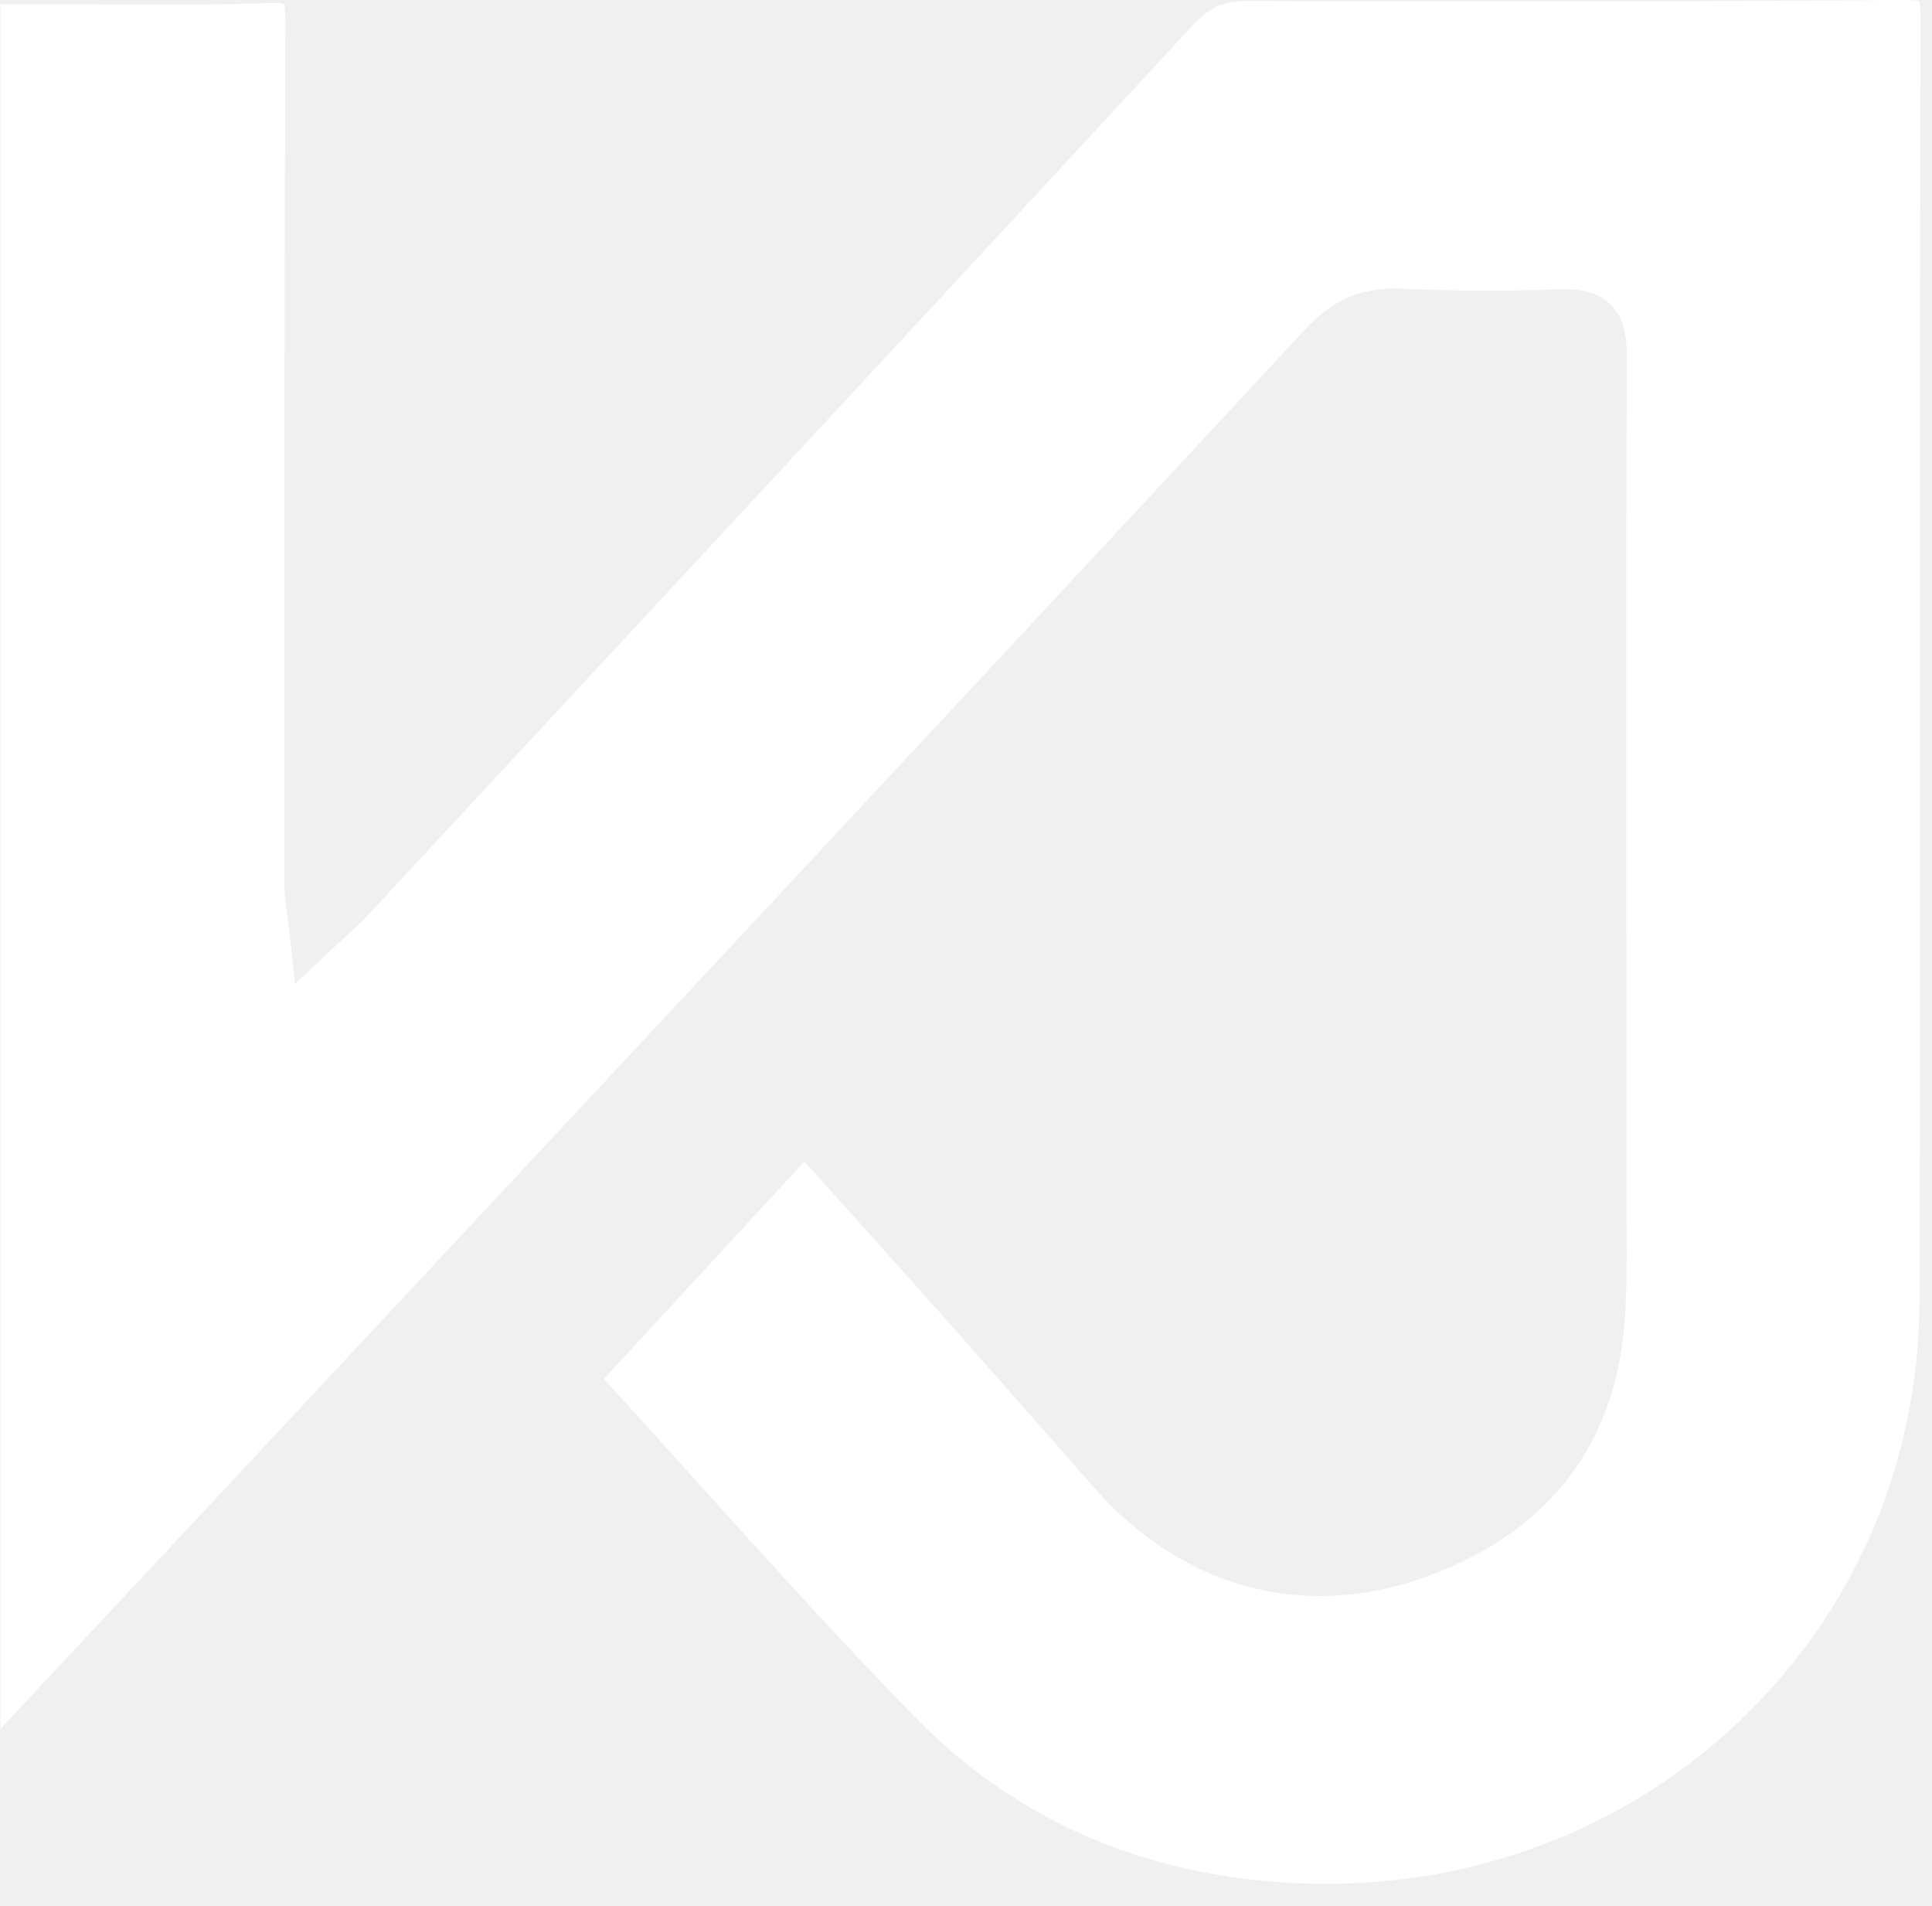
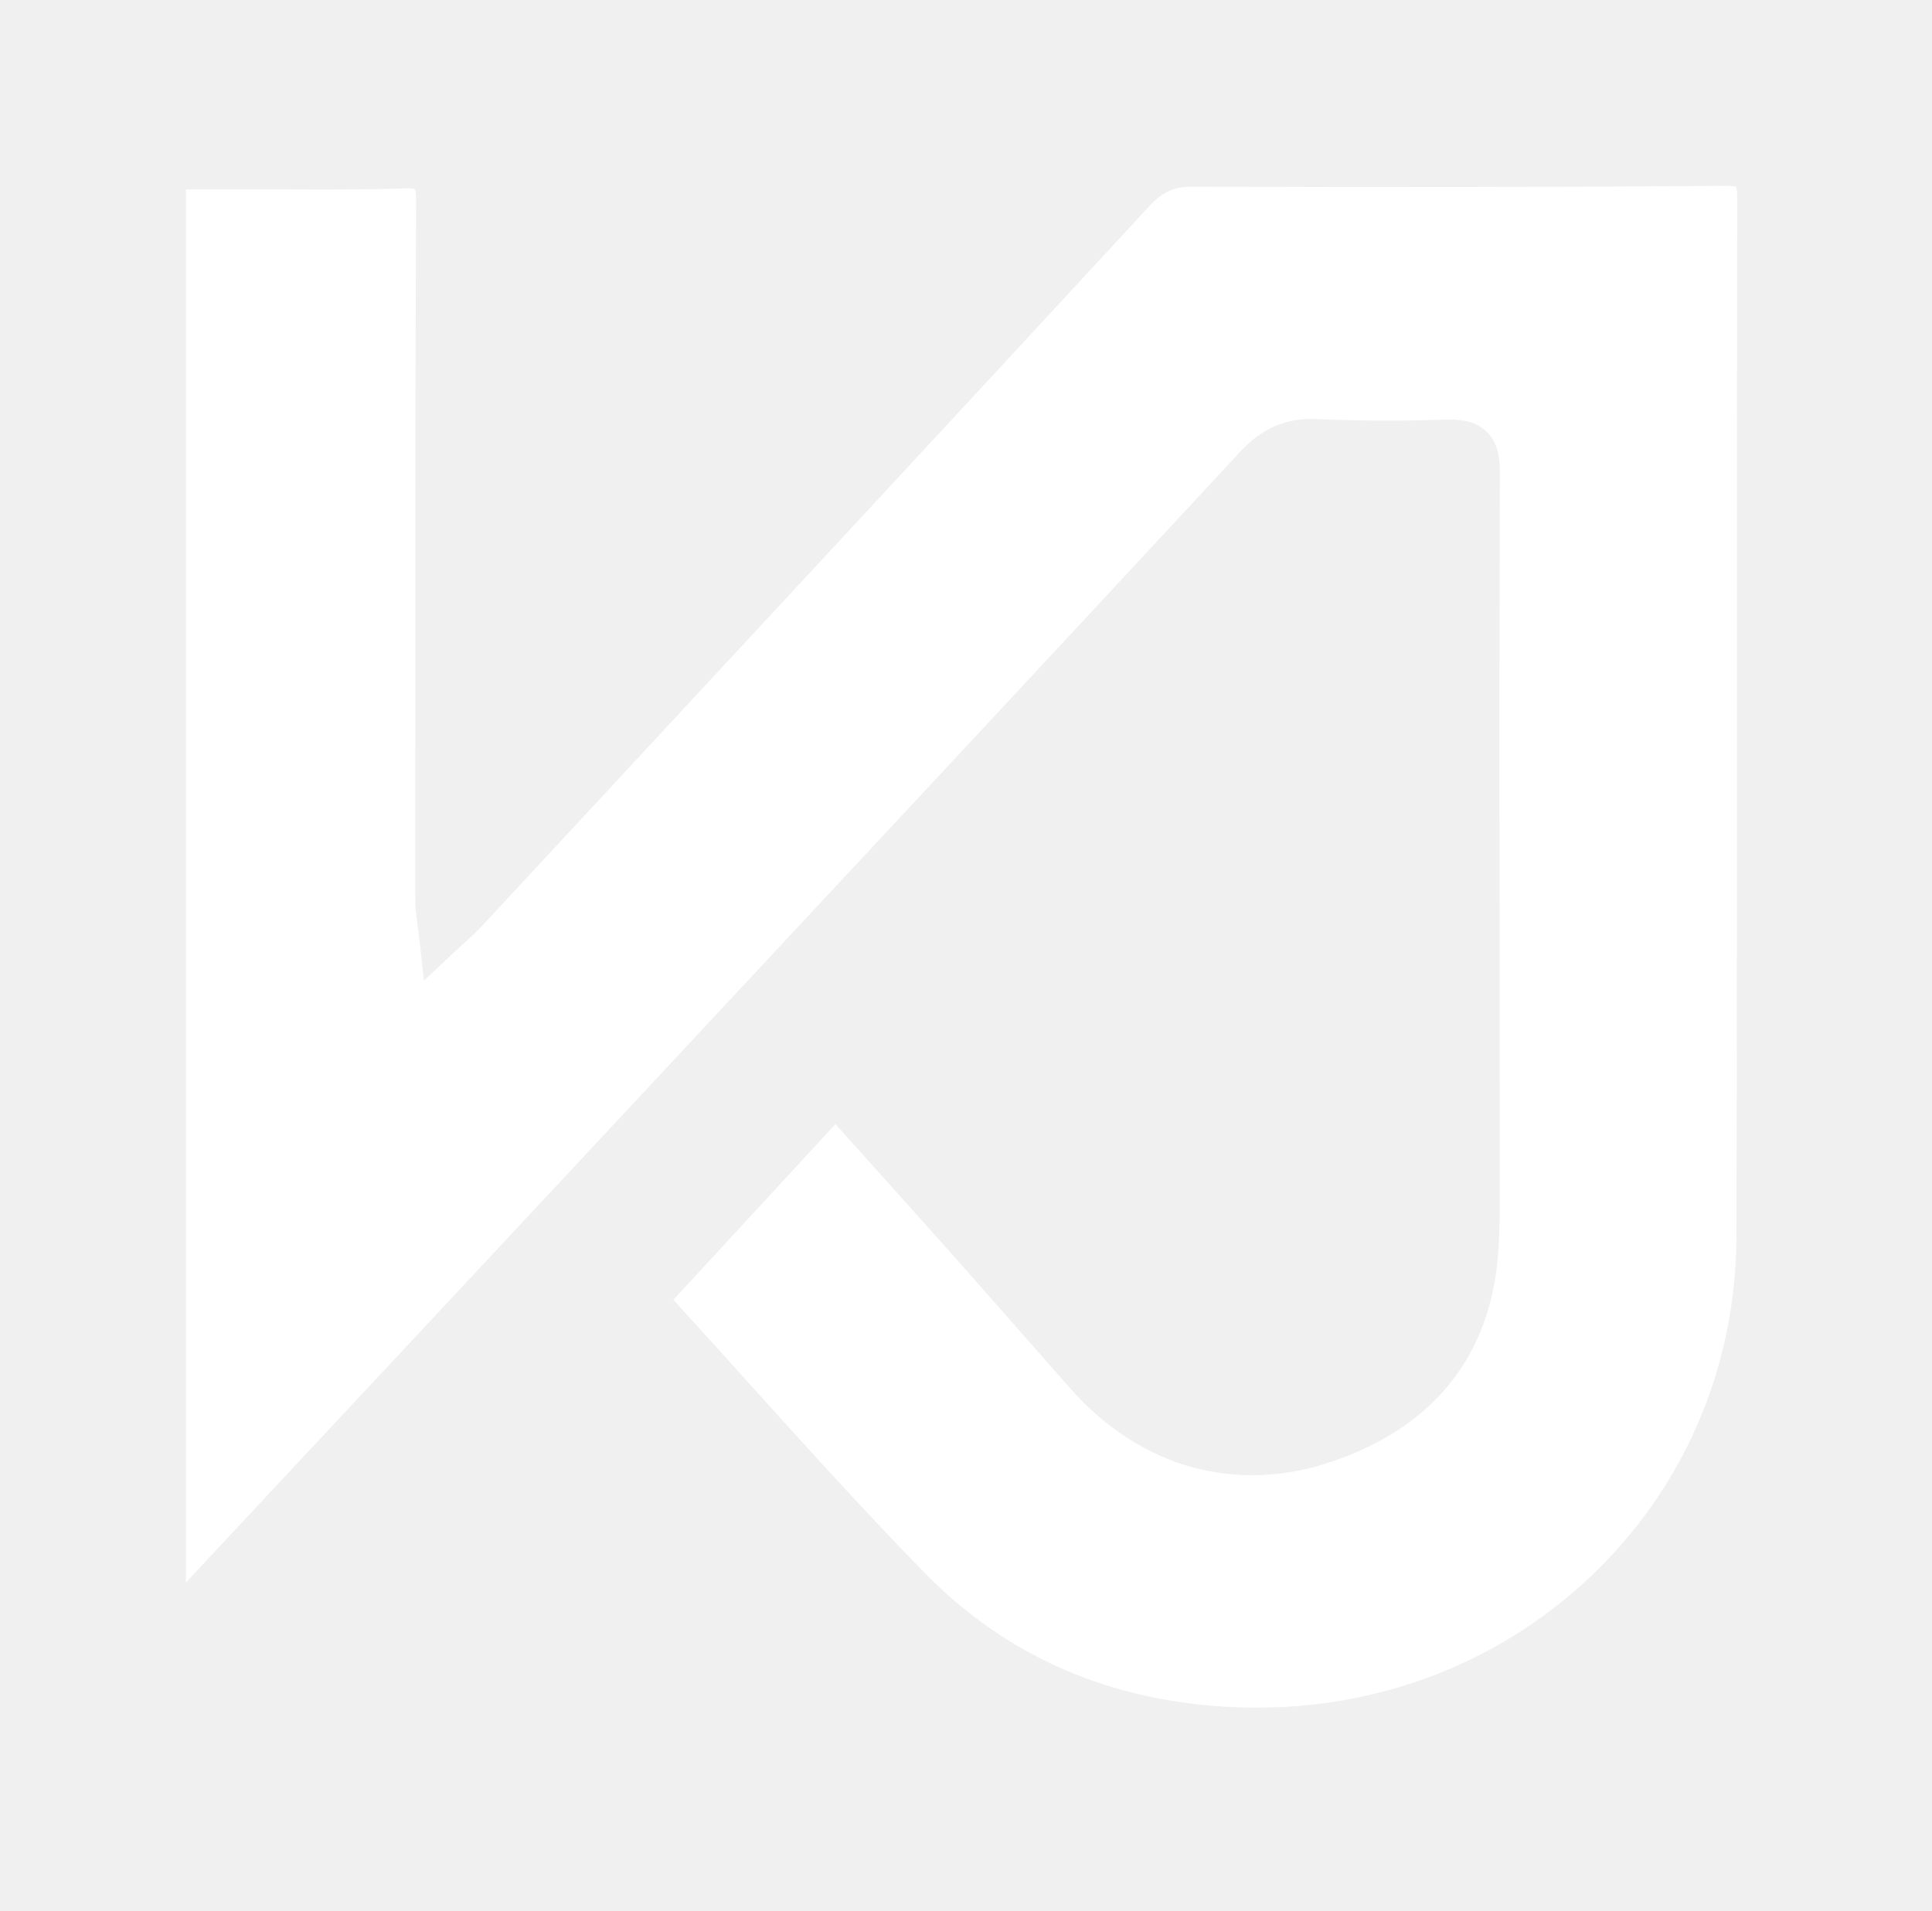
- <svg xmlns="http://www.w3.org/2000/svg" width="512" height="505" viewBox="0 0 76 75">
-   <path d="M75.519 0.046C75.46 0.029 75.315 -0.001 75 5.47421e-05C66.524 0.062 57.795 0.075 49.056 0.039C48.134 0.036 47.575 0.29 46.908 1.012C37.175 11.548 27.252 22.235 17.656 32.57L14.43 36.045C14.181 36.312 13.917 36.553 13.583 36.859C13.401 37.025 13.194 37.214 12.951 37.442L11.593 38.718L11.393 36.881C11.356 36.544 11.319 36.255 11.285 36C11.221 35.505 11.169 35.114 11.169 34.699V34.47C11.169 23.418 11.169 11.988 11.213 0.746C11.214 0.368 11.177 0.212 11.157 0.156C11.104 0.139 10.966 0.11 10.661 0.121C8.772 0.189 6.86 0.181 5.008 0.174C4.281 0.171 3.528 0.168 2.79 0.169C1.941 0.171 1.092 0.171 0.24 0.17H0V68.036C7.047 60.495 13.423 53.671 19.903 46.725L23.921 42.418C32.919 32.774 42.223 22.801 51.344 12.966C52.432 11.794 53.578 11.299 55.06 11.361C57.232 11.453 59.337 11.461 61.316 11.387C61.955 11.363 62.764 11.406 63.346 11.96C63.935 12.519 64.008 13.329 64.005 13.972C63.974 22.179 63.982 30.523 63.99 38.593C63.993 41.751 63.995 44.909 63.996 48.067C63.996 48.283 63.997 48.499 63.998 48.715C64.001 49.782 64.005 50.886 63.924 51.984C63.739 54.515 62.933 56.672 61.531 58.392C60.172 60.059 58.245 61.325 55.802 62.155C53.508 62.936 51.134 63.019 48.938 62.398C46.771 61.784 44.758 60.478 43.115 58.621C42.272 57.668 41.418 56.696 40.592 55.756C39.514 54.529 38.399 53.26 37.295 52.018C35.862 50.406 34.446 48.83 32.946 47.161C32.514 46.68 32.079 46.196 31.64 45.708L23.745 54.264C24.936 55.566 26.135 56.896 27.296 58.183C30.103 61.295 33.005 64.513 35.976 67.556C39.974 71.65 45.06 73.856 51.094 74.111C57.607 74.386 63.734 72.15 68.348 67.817C72.96 63.484 75.51 57.571 75.528 51.167C75.553 42.182 75.553 33.047 75.552 24.213C75.552 16.478 75.551 8.48 75.567 0.613C75.567 0.261 75.537 0.108 75.518 0.046H75.519Z" fill="#FFFFFF" />
+ <svg xmlns="http://www.w3.org/2000/svg" width="634" height="627" viewBox="0 0 634 627">
+   <g transform="translate(61,61) scale(6.736842)">
+     <path d="M75.519 0.046C75.46 0.029 75.315 -0.001 75 5.47421e-05C66.524 0.062 57.795 0.075 49.056 0.039C48.134 0.036 47.575 0.29 46.908 1.012C37.175 11.548 27.252 22.235 17.656 32.57L14.43 36.045C14.181 36.312 13.917 36.553 13.583 36.859C13.401 37.025 13.194 37.214 12.951 37.442L11.593 38.718L11.393 36.881C11.356 36.544 11.319 36.255 11.285 36C11.221 35.505 11.169 35.114 11.169 34.699V34.47C11.169 23.418 11.169 11.988 11.213 0.746C11.214 0.368 11.177 0.212 11.157 0.156C11.104 0.139 10.966 0.11 10.661 0.121C8.772 0.189 6.86 0.181 5.008 0.174C4.281 0.171 3.528 0.168 2.79 0.169C1.941 0.171 1.092 0.171 0.24 0.17H0V68.036C7.047 60.495 13.423 53.671 19.903 46.725L23.921 42.418C32.919 32.774 42.223 22.801 51.344 12.966C52.432 11.794 53.578 11.299 55.06 11.361C57.232 11.453 59.337 11.461 61.316 11.387C61.955 11.363 62.764 11.406 63.346 11.96C63.935 12.519 64.008 13.329 64.005 13.972C63.974 22.179 63.982 30.523 63.99 38.593C63.993 41.751 63.995 44.909 63.996 48.067C63.996 48.283 63.997 48.499 63.998 48.715C64.001 49.782 64.005 50.886 63.924 51.984C63.739 54.515 62.933 56.672 61.531 58.392C60.172 60.059 58.245 61.325 55.802 62.155C53.508 62.936 51.134 63.019 48.938 62.398C46.771 61.784 44.758 60.478 43.115 58.621C42.272 57.668 41.418 56.696 40.592 55.756C39.514 54.529 38.399 53.26 37.295 52.018C35.862 50.406 34.446 48.83 32.946 47.161C32.514 46.68 32.079 46.196 31.64 45.708L23.745 54.264C24.936 55.566 26.135 56.896 27.296 58.183C30.103 61.295 33.005 64.513 35.976 67.556C39.974 71.65 45.06 73.856 51.094 74.111C57.607 74.386 63.734 72.15 68.348 67.817C72.96 63.484 75.51 57.571 75.528 51.167C75.553 42.182 75.553 33.047 75.552 24.213C75.552 16.478 75.551 8.48 75.567 0.613C75.567 0.261 75.537 0.108 75.518 0.046H75.519Z" fill="#FFFFFF" />
+   </g>
</svg>
